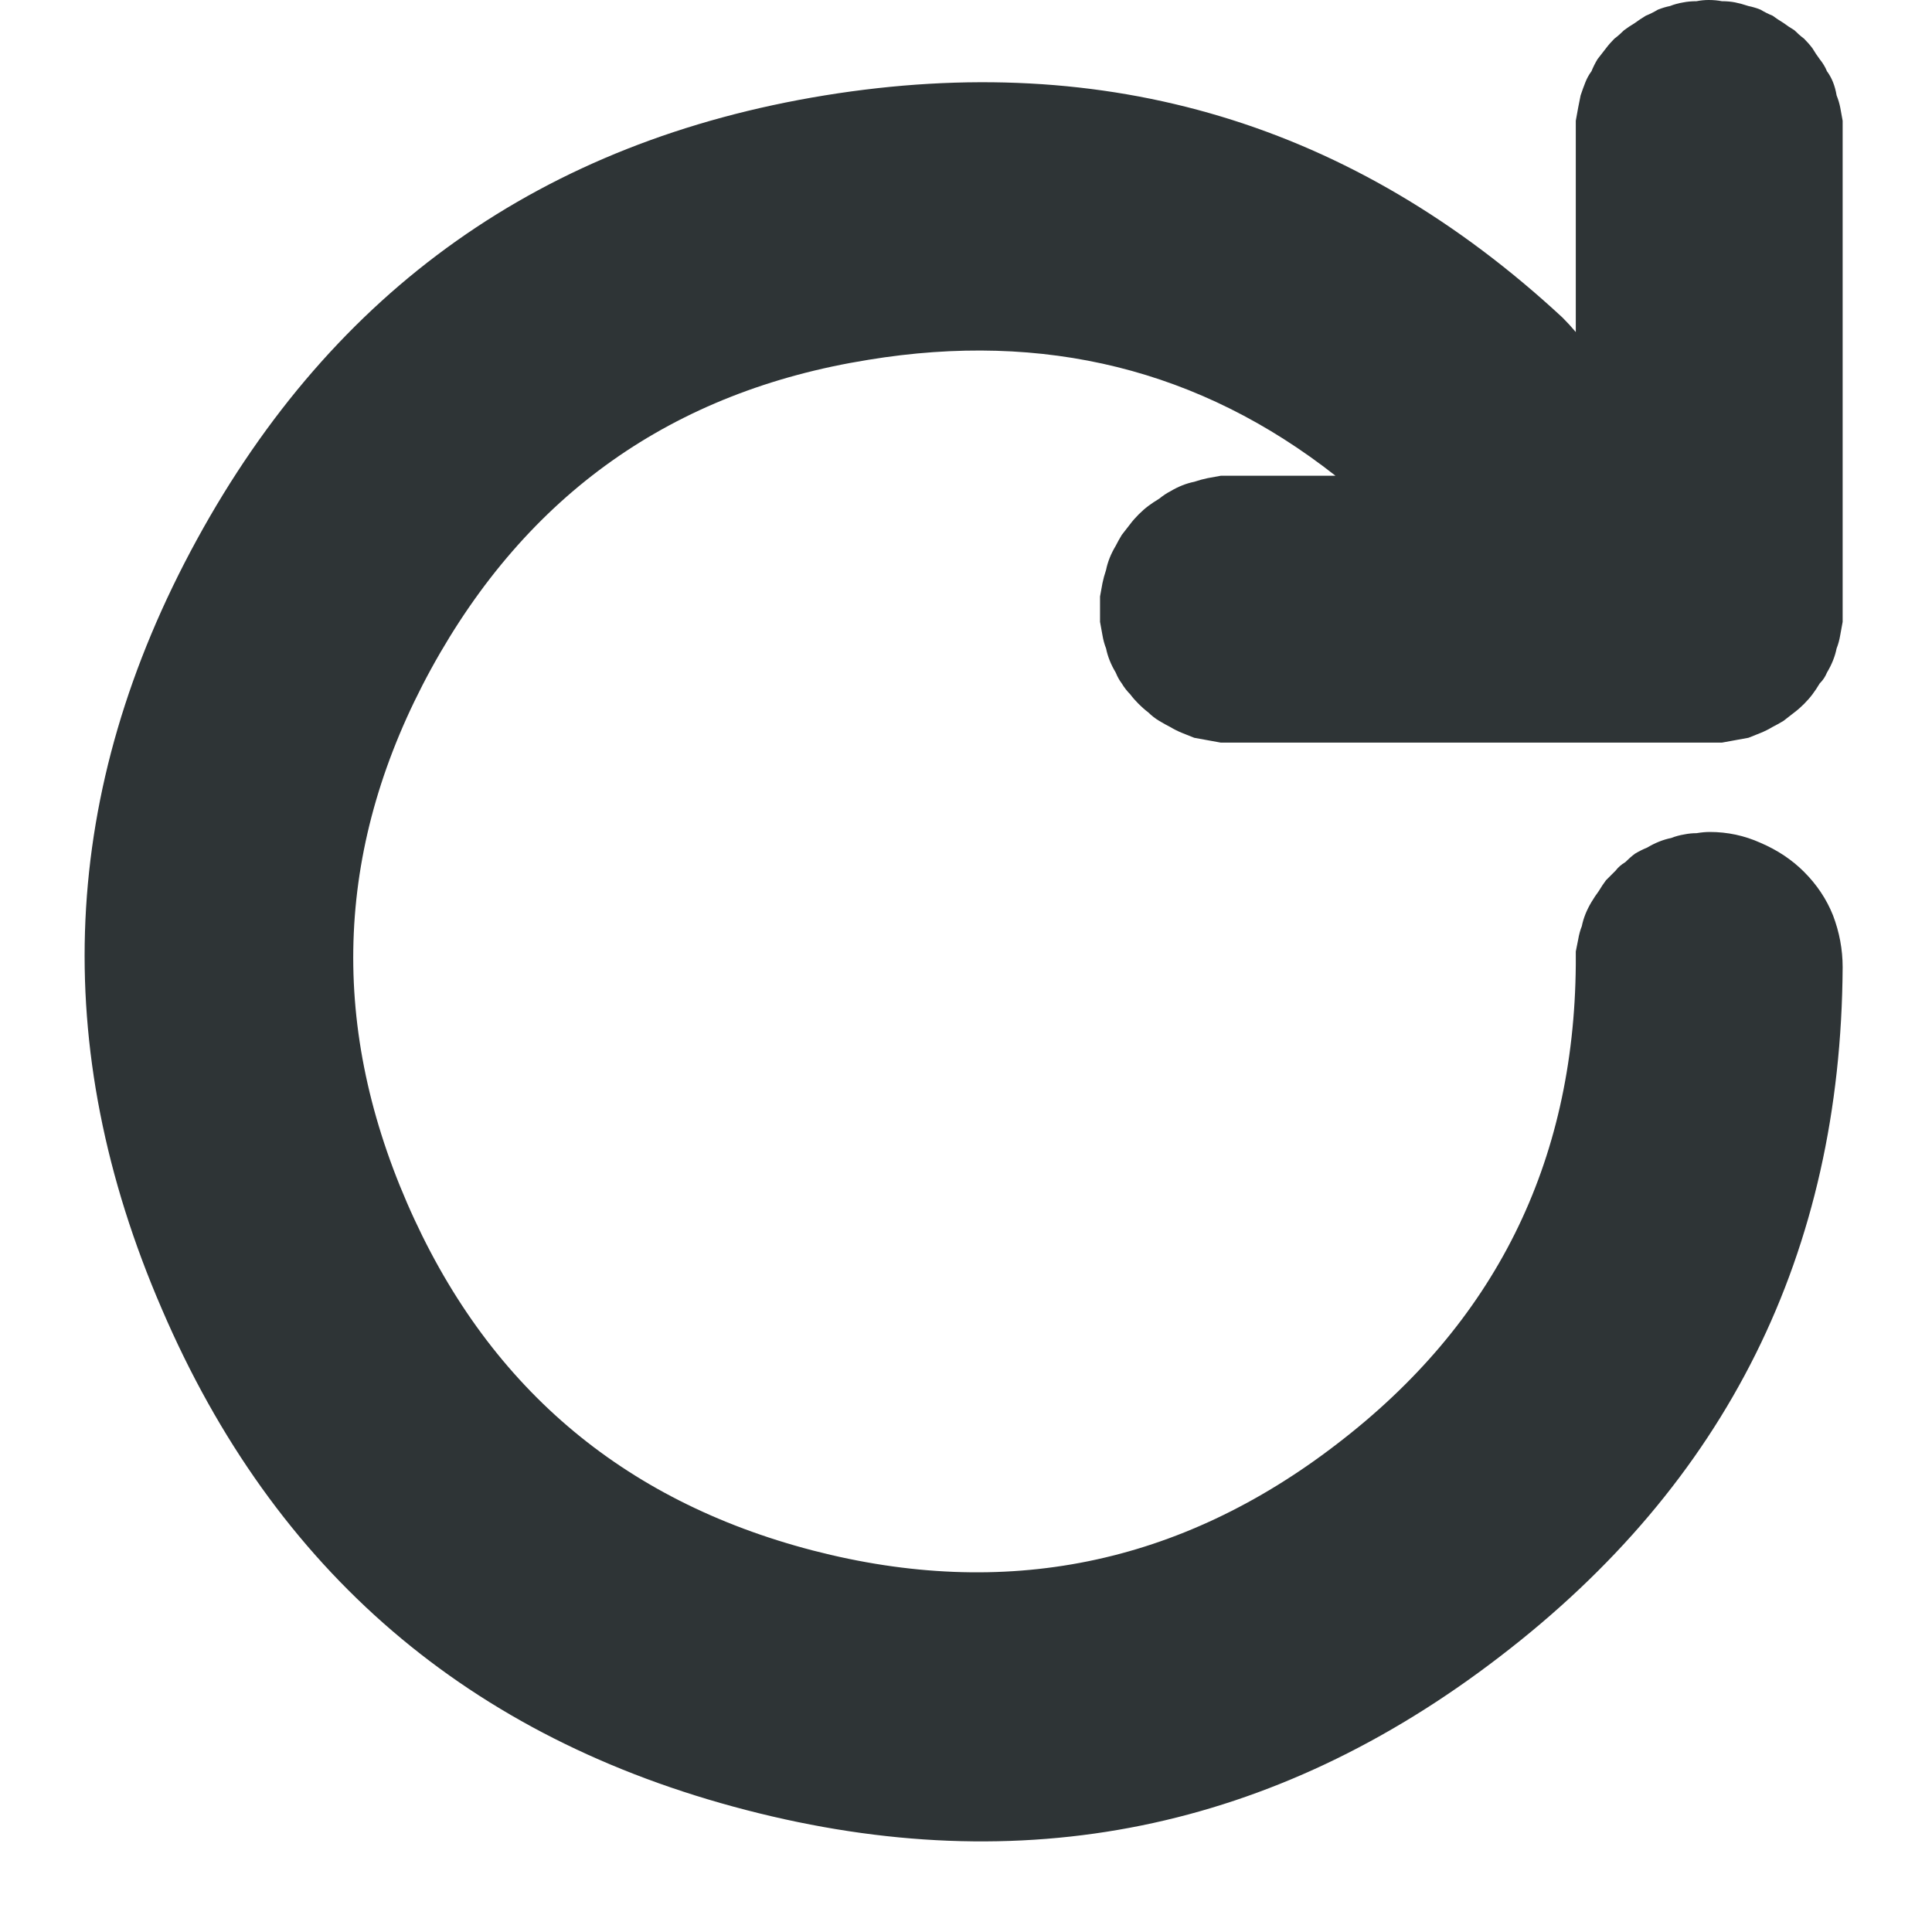
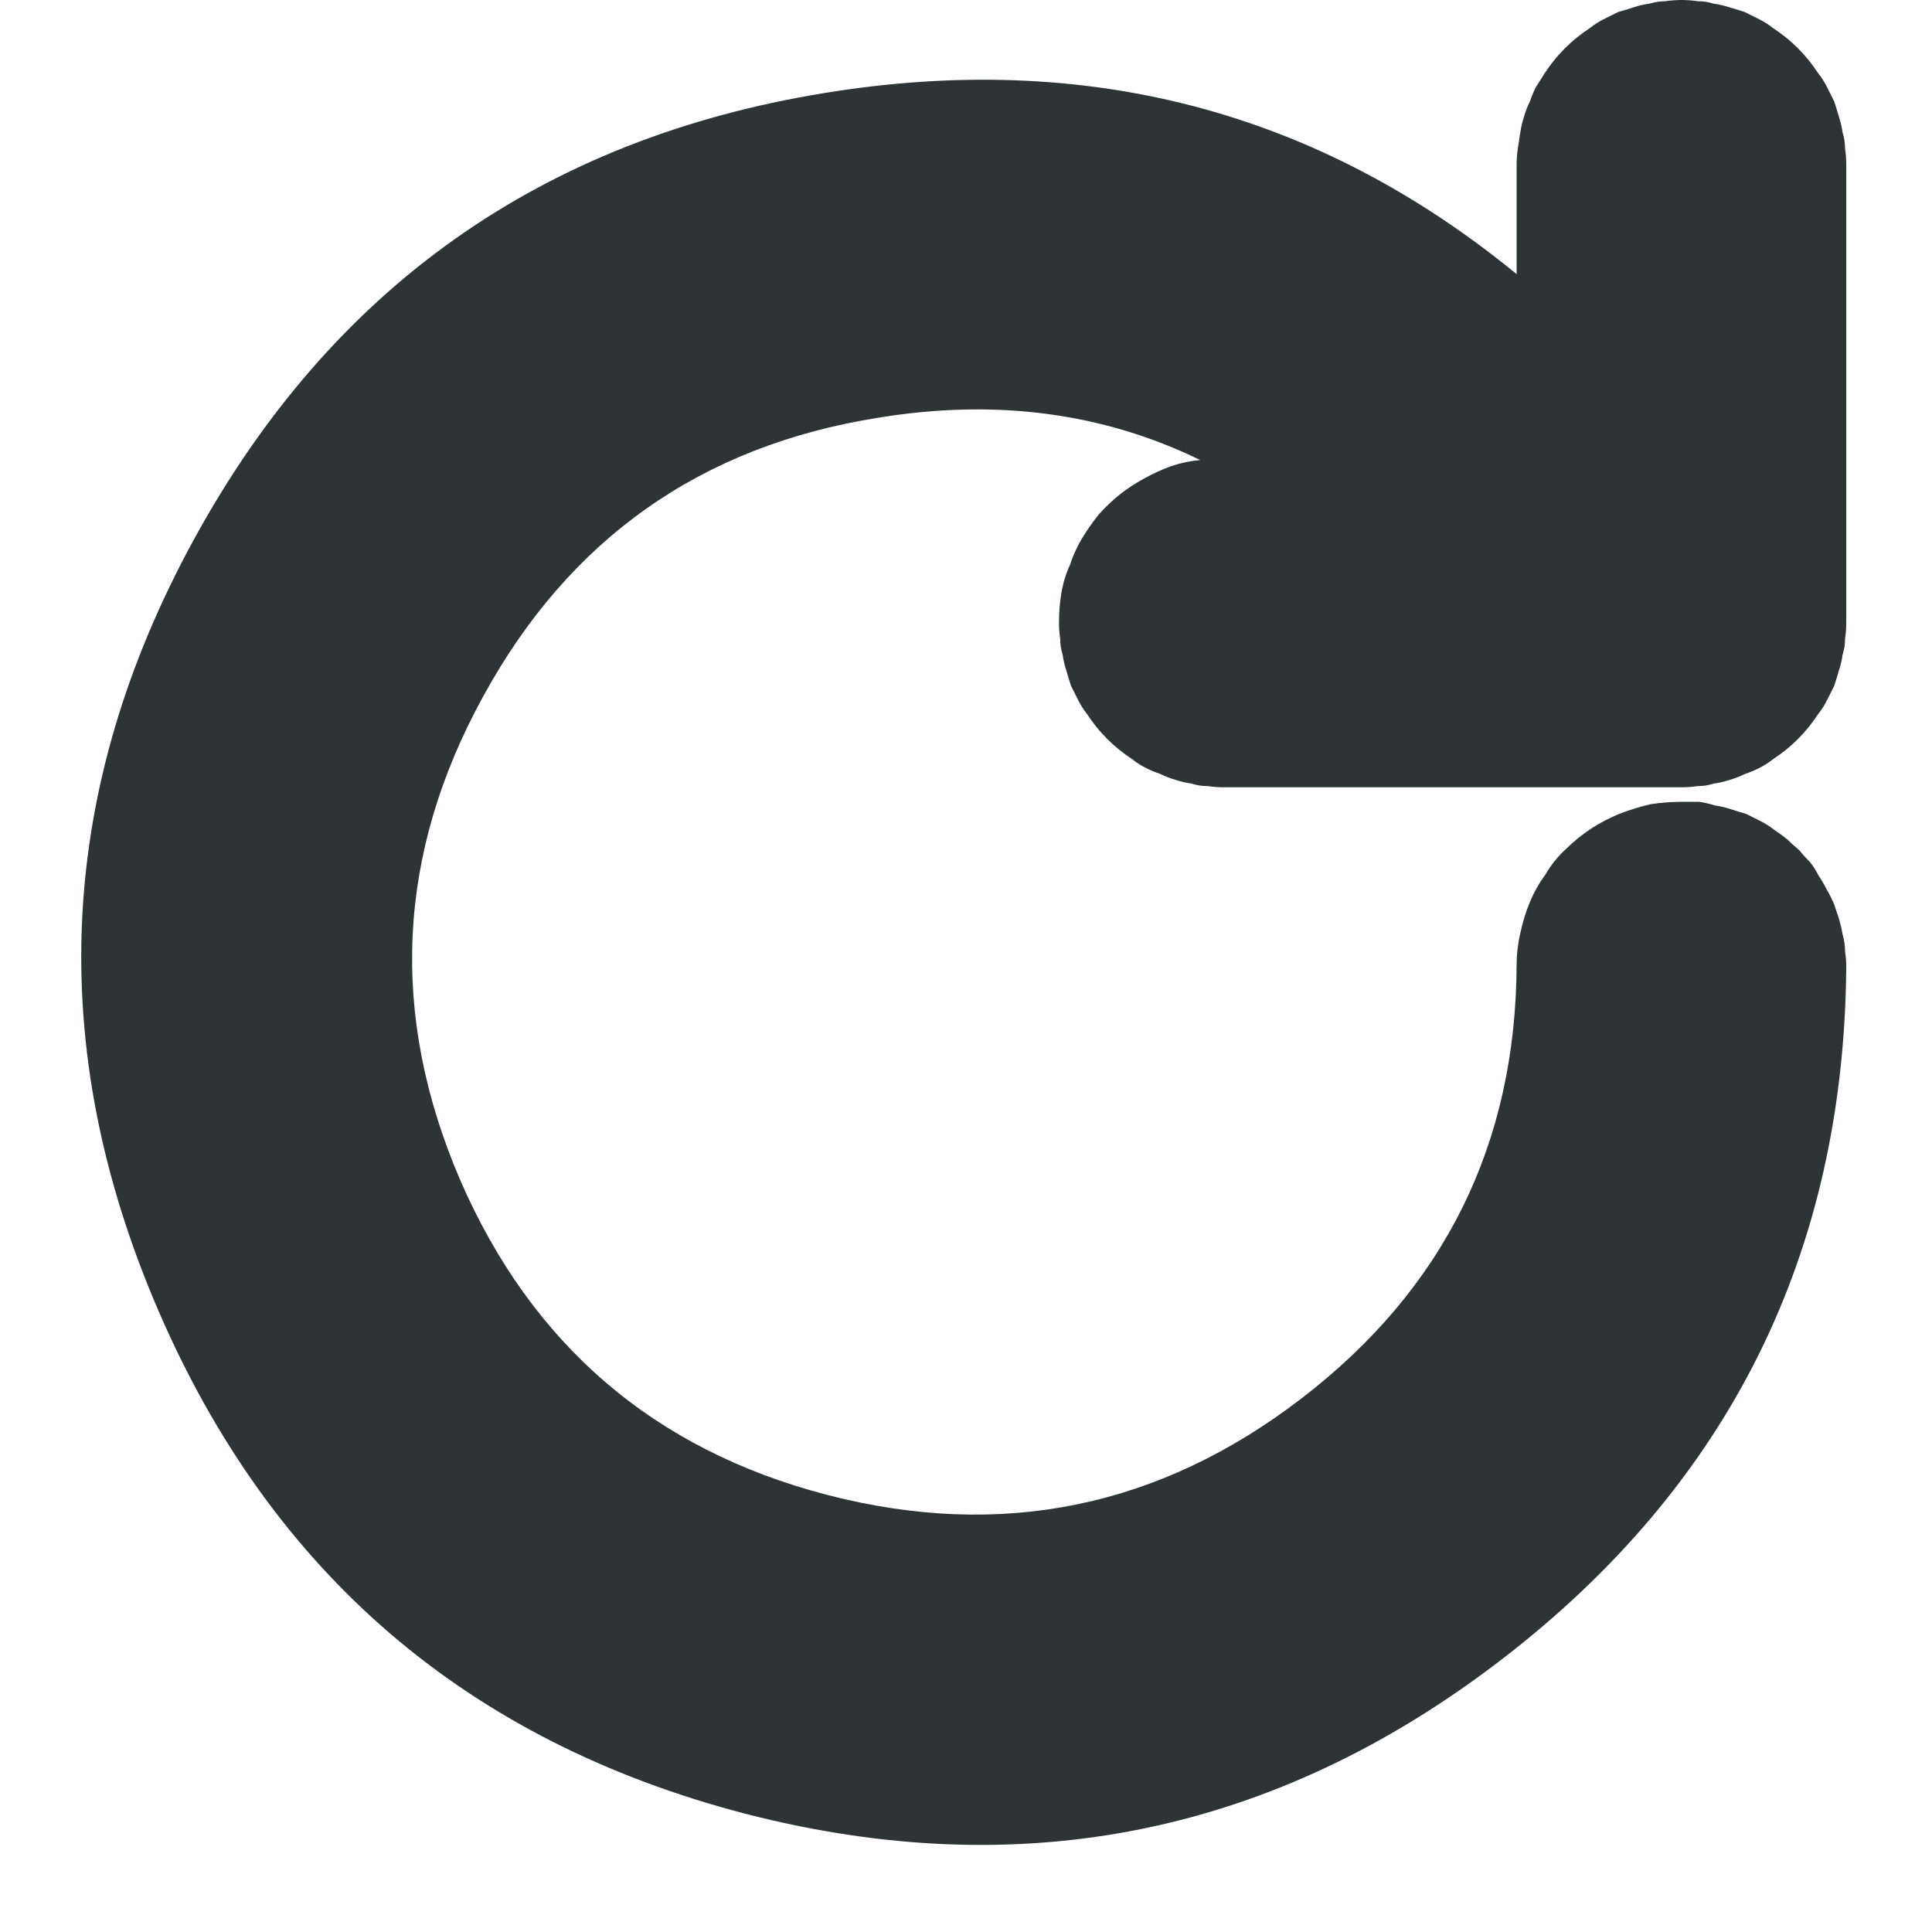
<svg xmlns="http://www.w3.org/2000/svg" width="16" height="16" viewBox="0 0 16 16" fill="#2e3436">
-   <path fill-rule="evenodd" d="M15.26 5.05L15.26 1.11Q15.26 1.05 15.26 1Q15.25 0.94 15.24 0.89Q15.23 0.84 15.21 0.79Q15.2 0.73 15.18 0.68Q15.16 0.63 15.13 0.59Q15.11 0.54 15.07 0.49Q15.04 0.45 15.01 0.4Q14.98 0.36 14.94 0.32Q14.9 0.29 14.86 0.25Q14.81 0.22 14.77 0.19Q14.72 0.16 14.68 0.13Q14.63 0.11 14.58 0.08Q14.53 0.06 14.48 0.05Q14.42 0.03 14.37 0.02Q14.32 0.01 14.26 0.01Q14.21 0 14.15 0Q14.1 0 14.05 0.01Q13.99 0.01 13.94 0.02Q13.88 0.03 13.83 0.05Q13.78 0.06 13.73 0.08Q13.68 0.11 13.63 0.13Q13.58 0.16 13.54 0.19Q13.49 0.22 13.45 0.25Q13.41 0.29 13.37 0.32Q13.33 0.36 13.3 0.4Q13.26 0.45 13.23 0.49Q13.2 0.54 13.18 0.59Q13.15 0.63 13.13 0.68Q13.11 0.73 13.09 0.79Q13.08 0.84 13.07 0.89Q13.06 0.94 13.05 1Q13.05 1.05 13.05 1.11L13.05 2.75Q13 2.69 12.94 2.63Q10.34 0.22 6.83 0.79Q3.33 1.36 1.63 4.47Q-0.07 7.58 1.34 10.84Q2.74 14.1 6.18 14.99Q9.61 15.88 12.42 13.72Q15.24 11.56 15.26 8.01Q15.26 7.79 15.18 7.58Q15.1 7.38 14.94 7.22Q14.79 7.07 14.58 6.98Q14.38 6.89 14.16 6.89Q14.11 6.89 14.05 6.9Q14 6.9 13.95 6.91Q13.89 6.92 13.84 6.94Q13.79 6.95 13.74 6.97Q13.69 6.99 13.64 7.02Q13.59 7.04 13.54 7.07Q13.5 7.1 13.46 7.14Q13.41 7.17 13.38 7.21Q13.34 7.25 13.3 7.29Q13.27 7.33 13.24 7.38Q13.21 7.42 13.18 7.47Q13.15 7.52 13.13 7.57Q13.11 7.62 13.1 7.67Q13.08 7.72 13.07 7.78Q13.06 7.83 13.05 7.88Q13.05 7.94 13.05 7.99Q13.03 10.46 11.07 11.96Q9.12 13.46 6.73 12.84Q4.35 12.22 3.37 9.96Q2.39 7.7 3.57 5.54Q4.76 3.37 7.19 2.98Q9.38 2.62 11.06 3.94L10.22 3.94Q10.16 3.94 10.11 3.94Q10.05 3.95 10 3.96Q9.95 3.97 9.89 3.99Q9.84 4 9.79 4.02Q9.74 4.04 9.69 4.07Q9.65 4.09 9.6 4.13Q9.55 4.16 9.51 4.19Q9.47 4.22 9.43 4.26Q9.39 4.3 9.36 4.34Q9.32 4.39 9.29 4.43Q9.26 4.48 9.24 4.52Q9.21 4.57 9.19 4.62Q9.17 4.67 9.16 4.72Q9.14 4.78 9.13 4.83Q9.12 4.88 9.11 4.94Q9.11 4.99 9.11 5.05Q9.11 5.1 9.11 5.15Q9.12 5.21 9.13 5.26Q9.14 5.32 9.16 5.37Q9.17 5.42 9.19 5.47Q9.21 5.52 9.24 5.57Q9.26 5.62 9.29 5.66Q9.32 5.71 9.36 5.75Q9.39 5.79 9.43 5.83Q9.47 5.87 9.51 5.9Q9.55 5.94 9.6 5.97Q9.65 6 9.69 6.02Q9.74 6.05 9.79 6.07Q9.84 6.09 9.89 6.11Q9.95 6.12 10 6.13Q10.05 6.14 10.11 6.15Q10.16 6.15 10.22 6.15L14.15 6.15Q14.21 6.15 14.26 6.15Q14.32 6.14 14.37 6.13Q14.42 6.12 14.48 6.11Q14.53 6.09 14.58 6.07Q14.63 6.05 14.68 6.02Q14.72 6 14.77 5.97Q14.81 5.94 14.86 5.9Q14.9 5.87 14.94 5.83Q14.98 5.79 15.01 5.75Q15.04 5.71 15.07 5.66Q15.11 5.62 15.13 5.57Q15.16 5.52 15.18 5.47Q15.2 5.42 15.21 5.37Q15.23 5.32 15.24 5.26Q15.25 5.21 15.26 5.15Q15.26 5.1 15.26 5.05Z" />
+   <path fill-rule="evenodd" d="M15.29 5.16L15.29 1.36Q15.29 1.3 15.28 1.23Q15.28 1.16 15.26 1.1Q15.25 1.03 15.23 0.97Q15.21 0.9 15.19 0.84Q15.16 0.78 15.13 0.72Q15.1 0.66 15.06 0.61Q15.02 0.55 14.98 0.5Q14.94 0.45 14.89 0.4Q14.84 0.35 14.79 0.31Q14.74 0.27 14.68 0.23Q14.63 0.19 14.57 0.16Q14.51 0.13 14.45 0.1Q14.39 0.08 14.32 0.06Q14.26 0.04 14.19 0.03Q14.13 0.01 14.06 0.01Q13.99 0 13.93 0Q13.86 0 13.79 0.01Q13.73 0.01 13.66 0.03Q13.59 0.04 13.53 0.06Q13.47 0.08 13.4 0.1Q13.34 0.13 13.28 0.16Q13.22 0.19 13.17 0.23Q13.11 0.27 13.06 0.31Q13.01 0.35 12.96 0.4Q12.91 0.45 12.87 0.5Q12.83 0.55 12.79 0.61Q12.76 0.66 12.72 0.72Q12.69 0.78 12.67 0.84Q12.64 0.9 12.62 0.97Q12.6 1.03 12.59 1.1Q12.58 1.16 12.57 1.23Q12.56 1.3 12.56 1.36L12.56 2.27Q10.08 0.24 6.83 0.77Q3.32 1.34 1.61 4.46Q-0.1 7.58 1.31 10.85Q2.72 14.12 6.17 15.02Q9.62 15.91 12.44 13.74Q15.26 11.57 15.29 8.01Q15.29 7.94 15.28 7.88Q15.28 7.81 15.26 7.74Q15.25 7.68 15.23 7.61Q15.21 7.55 15.19 7.49Q15.16 7.42 15.13 7.37Q15.1 7.31 15.06 7.25Q15.03 7.19 14.99 7.14Q14.94 7.09 14.9 7.04Q14.85 7 14.8 6.95Q14.75 6.91 14.69 6.87Q14.64 6.83 14.58 6.8Q14.52 6.77 14.46 6.74Q14.39 6.72 14.33 6.7Q14.27 6.68 14.2 6.67Q14.14 6.65 14.07 6.64Q14 6.64 13.94 6.64Q13.8 6.64 13.67 6.66Q13.54 6.69 13.41 6.74Q13.29 6.79 13.18 6.86Q13.06 6.94 12.97 7.03Q12.87 7.12 12.8 7.24Q12.72 7.35 12.67 7.47Q12.62 7.59 12.59 7.73Q12.56 7.86 12.56 7.99Q12.55 10.22 10.78 11.58Q9.01 12.94 6.85 12.38Q4.7 11.82 3.81 9.77Q2.93 7.72 4 5.77Q5.07 3.81 7.27 3.46Q8.73 3.22 9.94 3.81Q9.82 3.82 9.7 3.86Q9.59 3.9 9.48 3.96Q9.37 4.02 9.28 4.09Q9.18 4.17 9.1 4.26Q9.02 4.36 8.96 4.46Q8.9 4.56 8.86 4.68Q8.81 4.79 8.79 4.91Q8.77 5.03 8.77 5.16Q8.77 5.22 8.78 5.29Q8.78 5.36 8.8 5.42Q8.81 5.49 8.83 5.55Q8.85 5.62 8.87 5.68Q8.9 5.74 8.93 5.8Q8.96 5.86 9 5.91Q9.04 5.97 9.08 6.02Q9.12 6.07 9.17 6.12Q9.22 6.17 9.27 6.21Q9.32 6.25 9.38 6.29Q9.43 6.33 9.49 6.36Q9.55 6.39 9.61 6.41Q9.67 6.44 9.74 6.46Q9.8 6.48 9.87 6.49Q9.93 6.51 10 6.51Q10.07 6.52 10.13 6.52L13.93 6.52Q13.99 6.52 14.06 6.51Q14.13 6.51 14.19 6.49Q14.26 6.48 14.32 6.46Q14.39 6.44 14.45 6.41Q14.51 6.39 14.57 6.36Q14.63 6.33 14.68 6.29Q14.74 6.25 14.79 6.21Q14.84 6.17 14.89 6.12Q14.94 6.07 14.98 6.02Q15.02 5.97 15.06 5.91Q15.1 5.86 15.13 5.8Q15.16 5.74 15.19 5.68Q15.21 5.62 15.23 5.55Q15.25 5.49 15.26 5.42Q15.28 5.36 15.28 5.29Q15.29 5.22 15.29 5.16Z" />
</svg>
